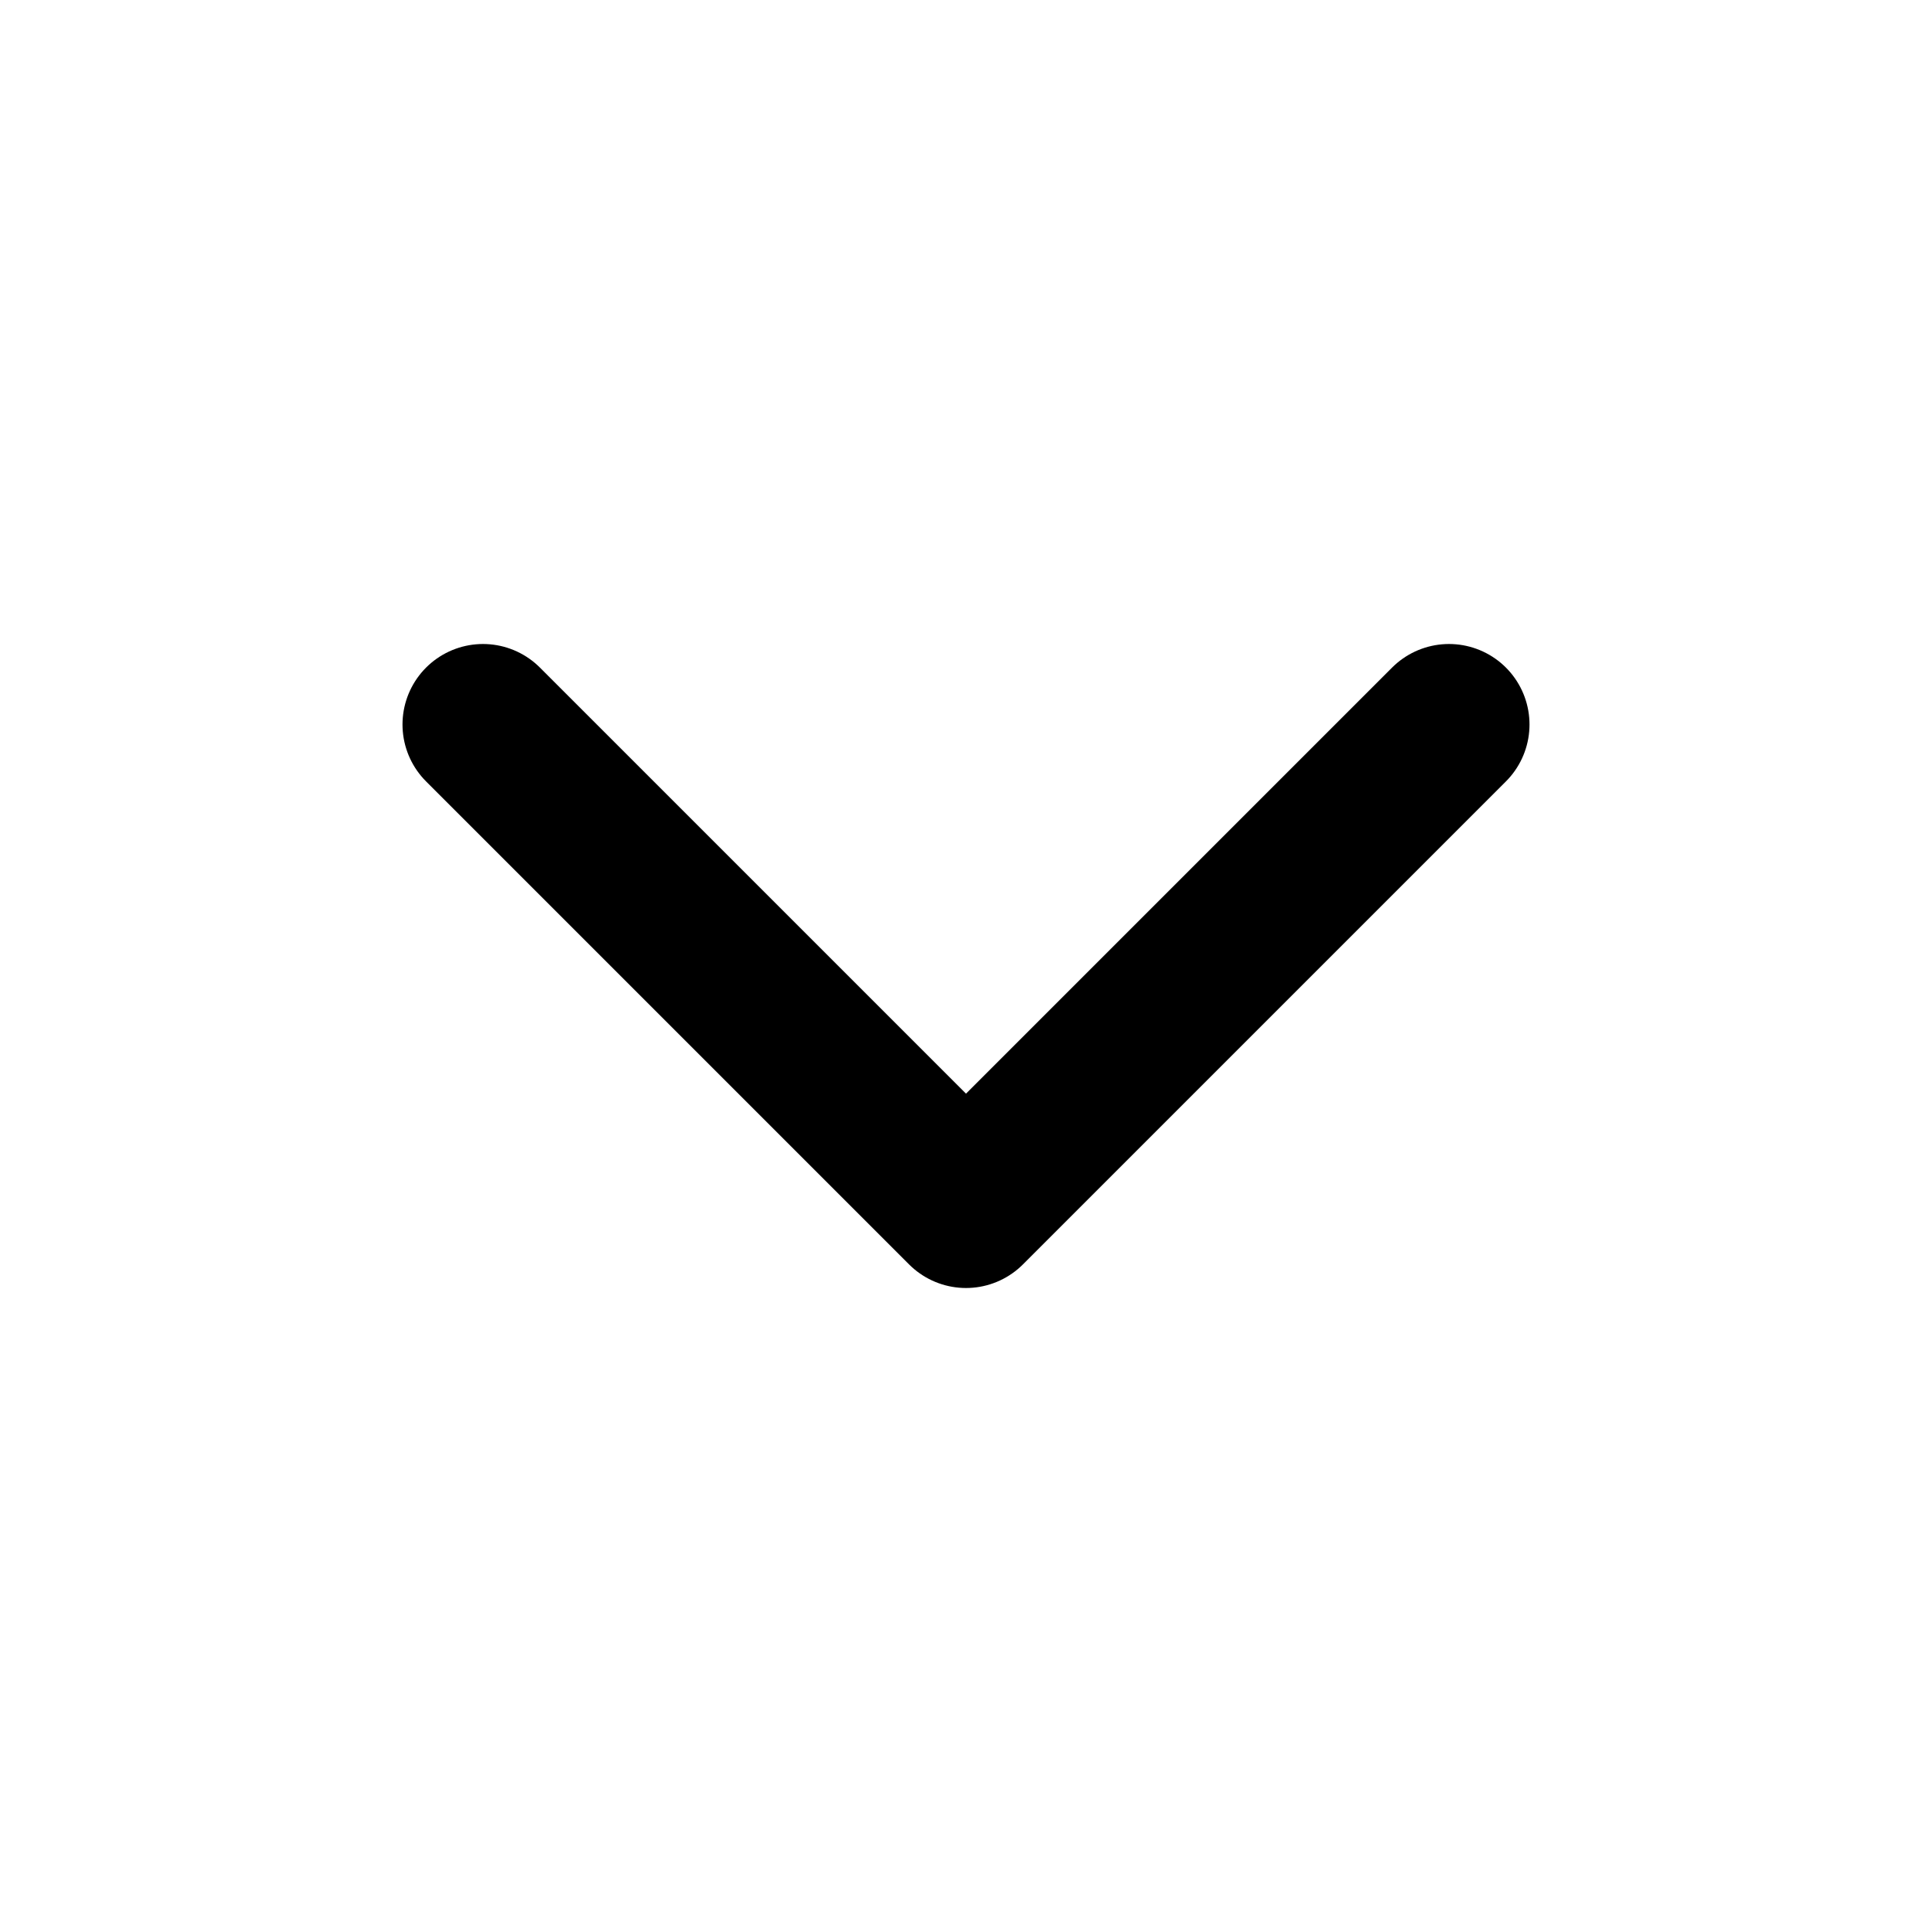
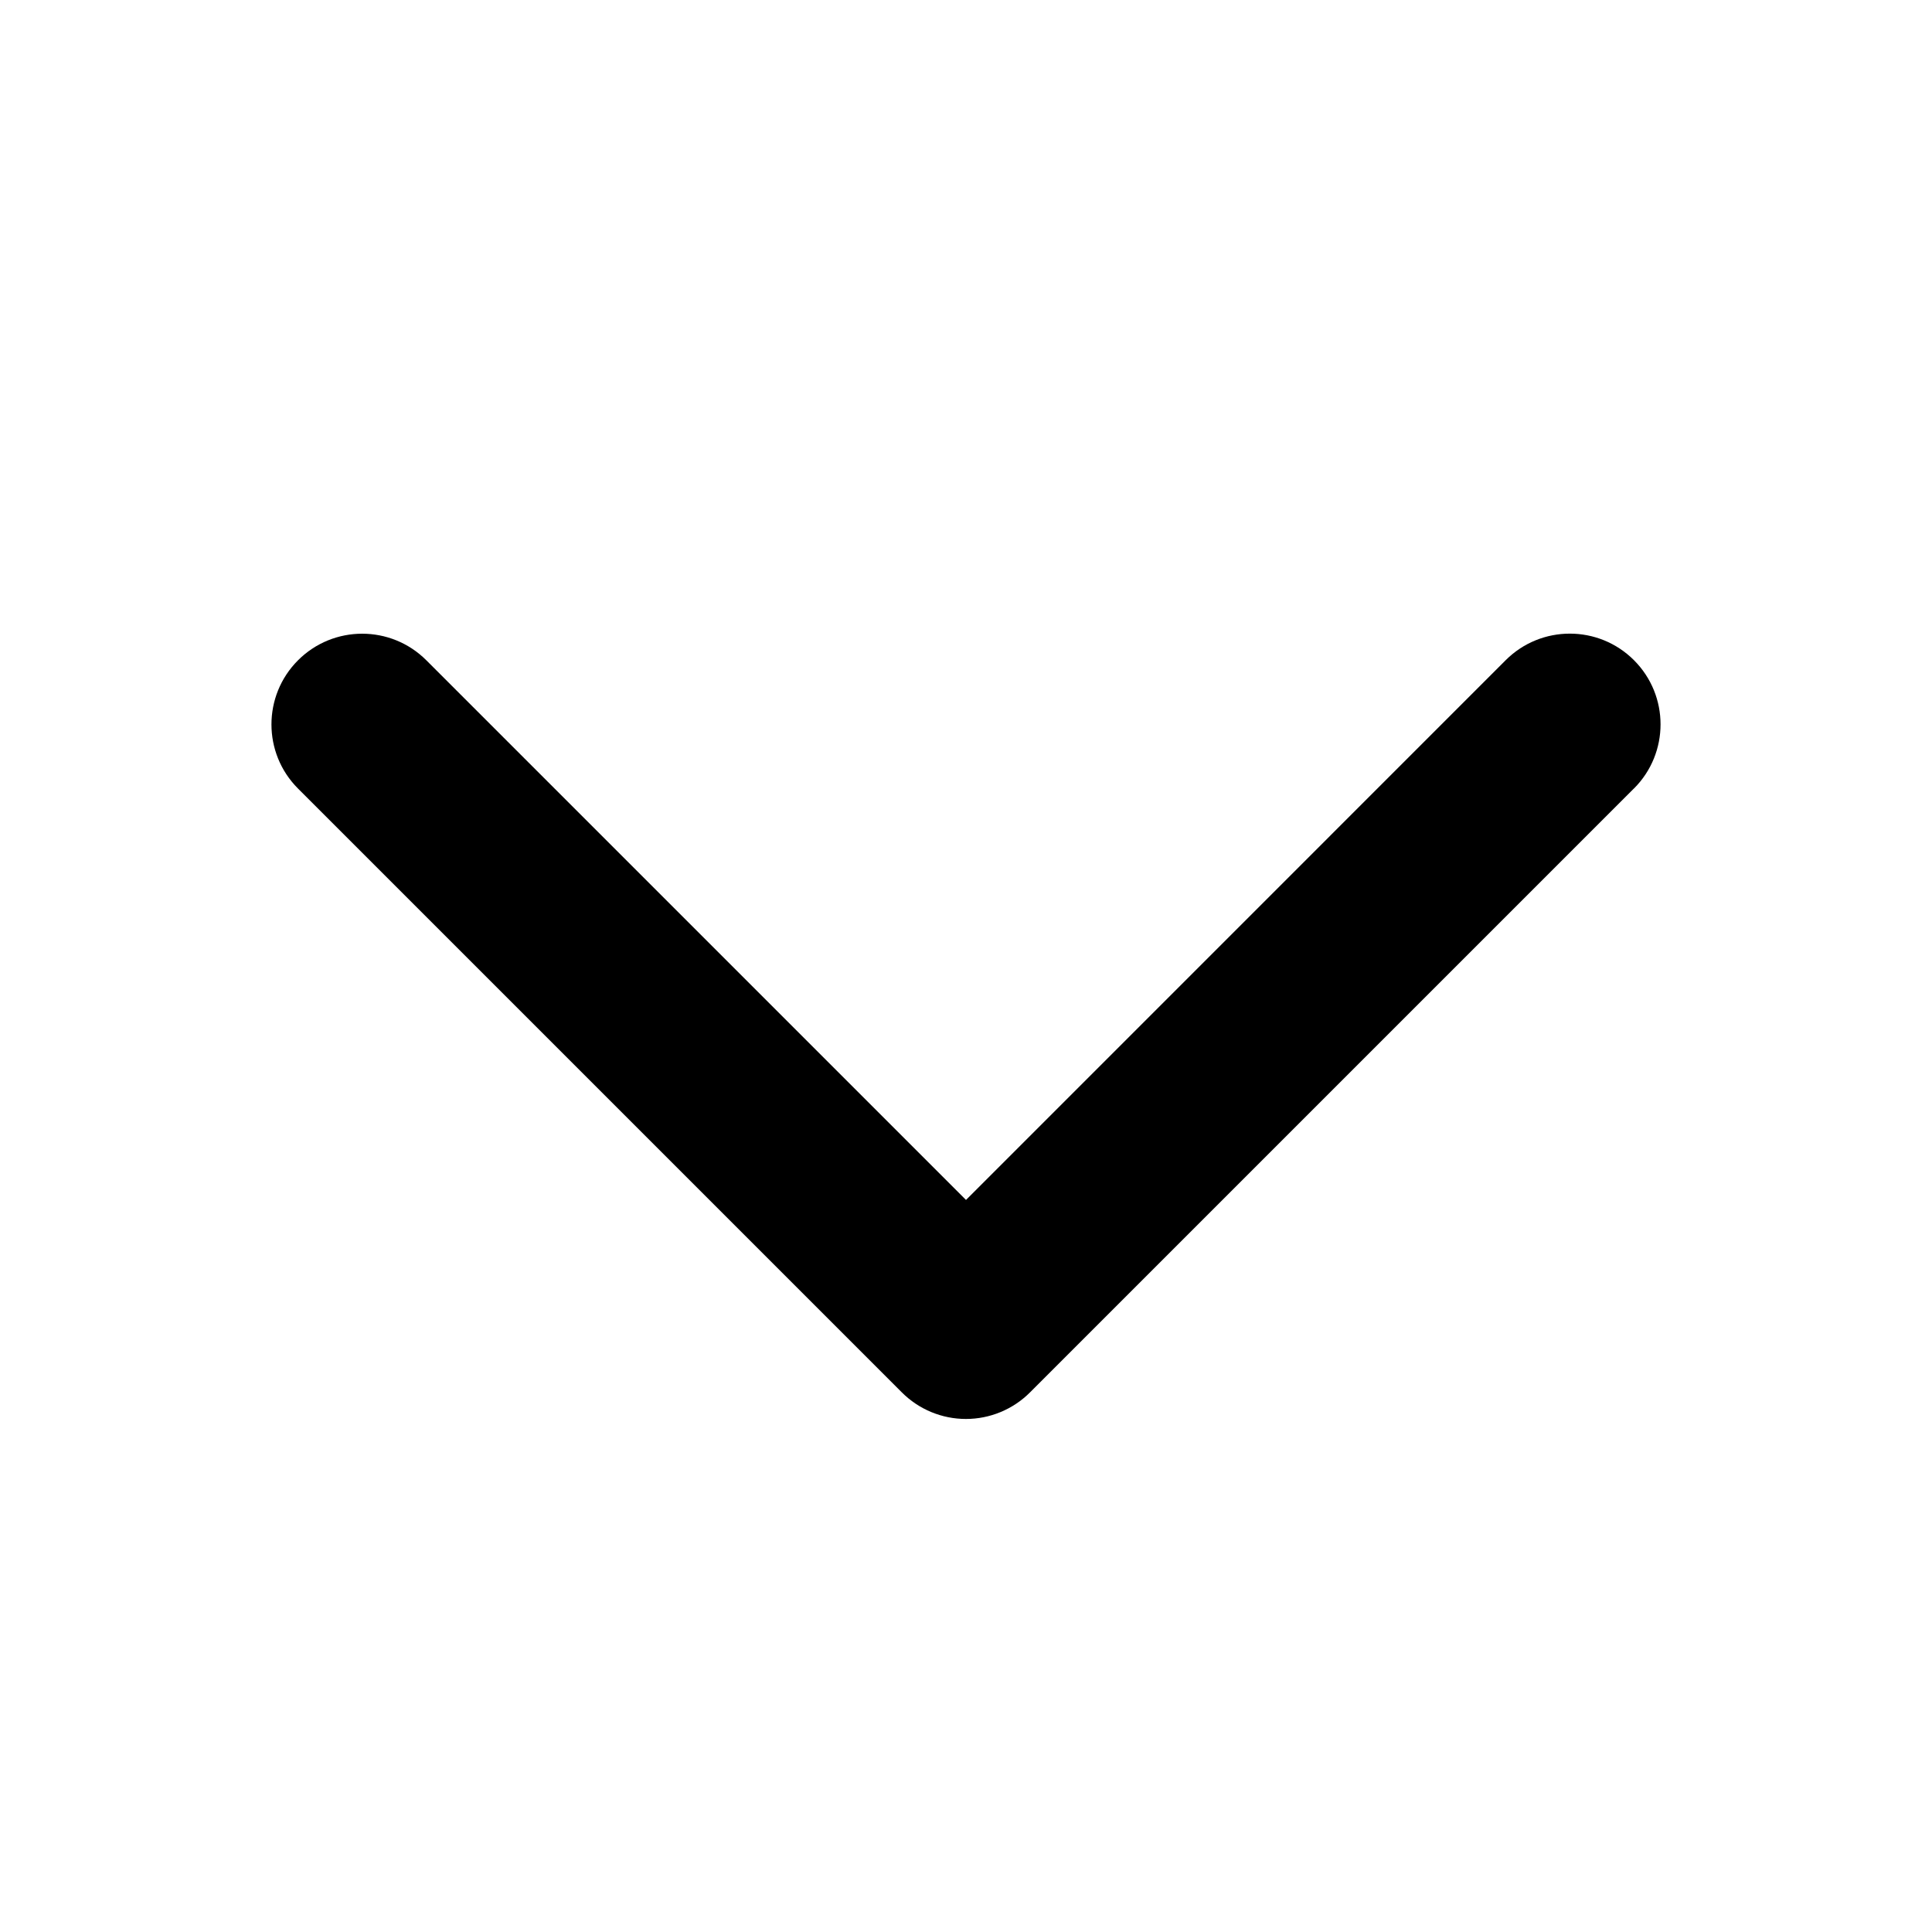
- <svg xmlns="http://www.w3.org/2000/svg" width="24" height="24" viewBox="0 0 24 24" fill="none" stroke="currentColor" stroke-width="2" stroke-linecap="round" stroke-linejoin="round">
-   <path d="m6 9 6 6 6-6" />
+ <svg xmlns="http://www.w3.org/2000/svg" viewBox="0 0 256 256" fill="currentColor">
+   <path d="M216.49,104.49l-80,80a12,12,0,0,1-17,0l-80-80a12,12,0,0,1,17-17L128,159l71.51-71.52a12,12,0,0,1,17,17Z" />
</svg>
